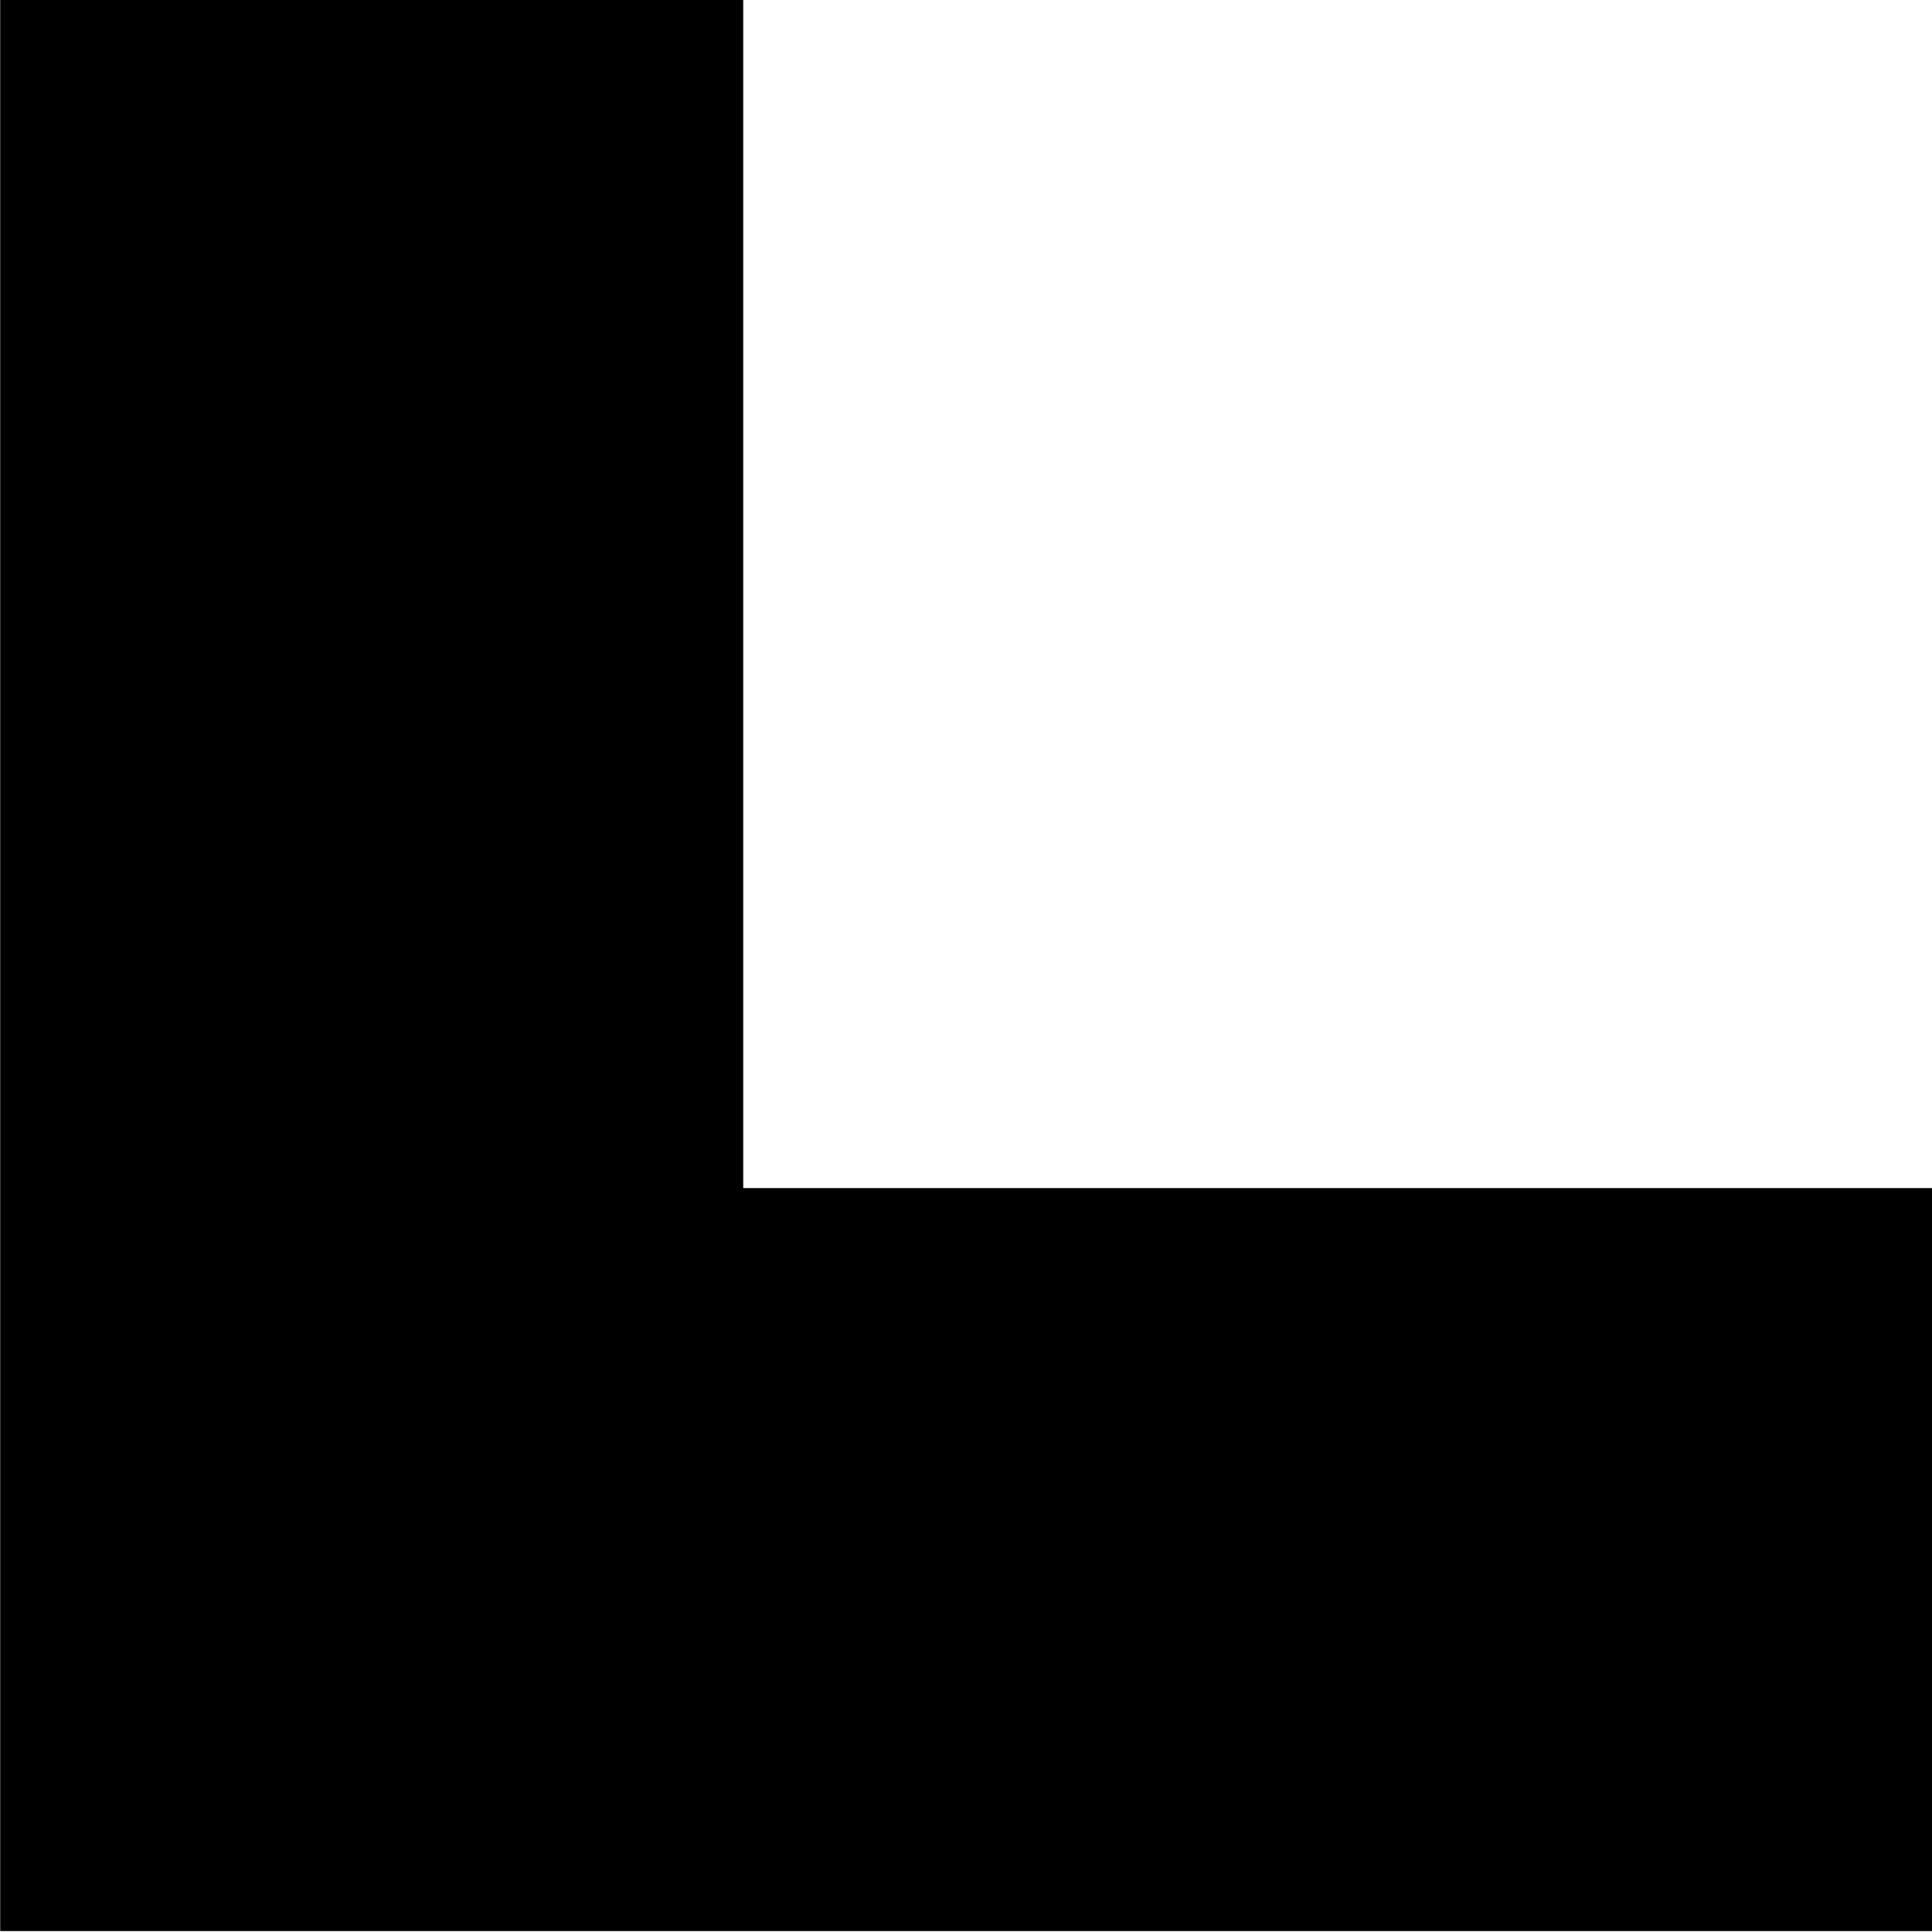
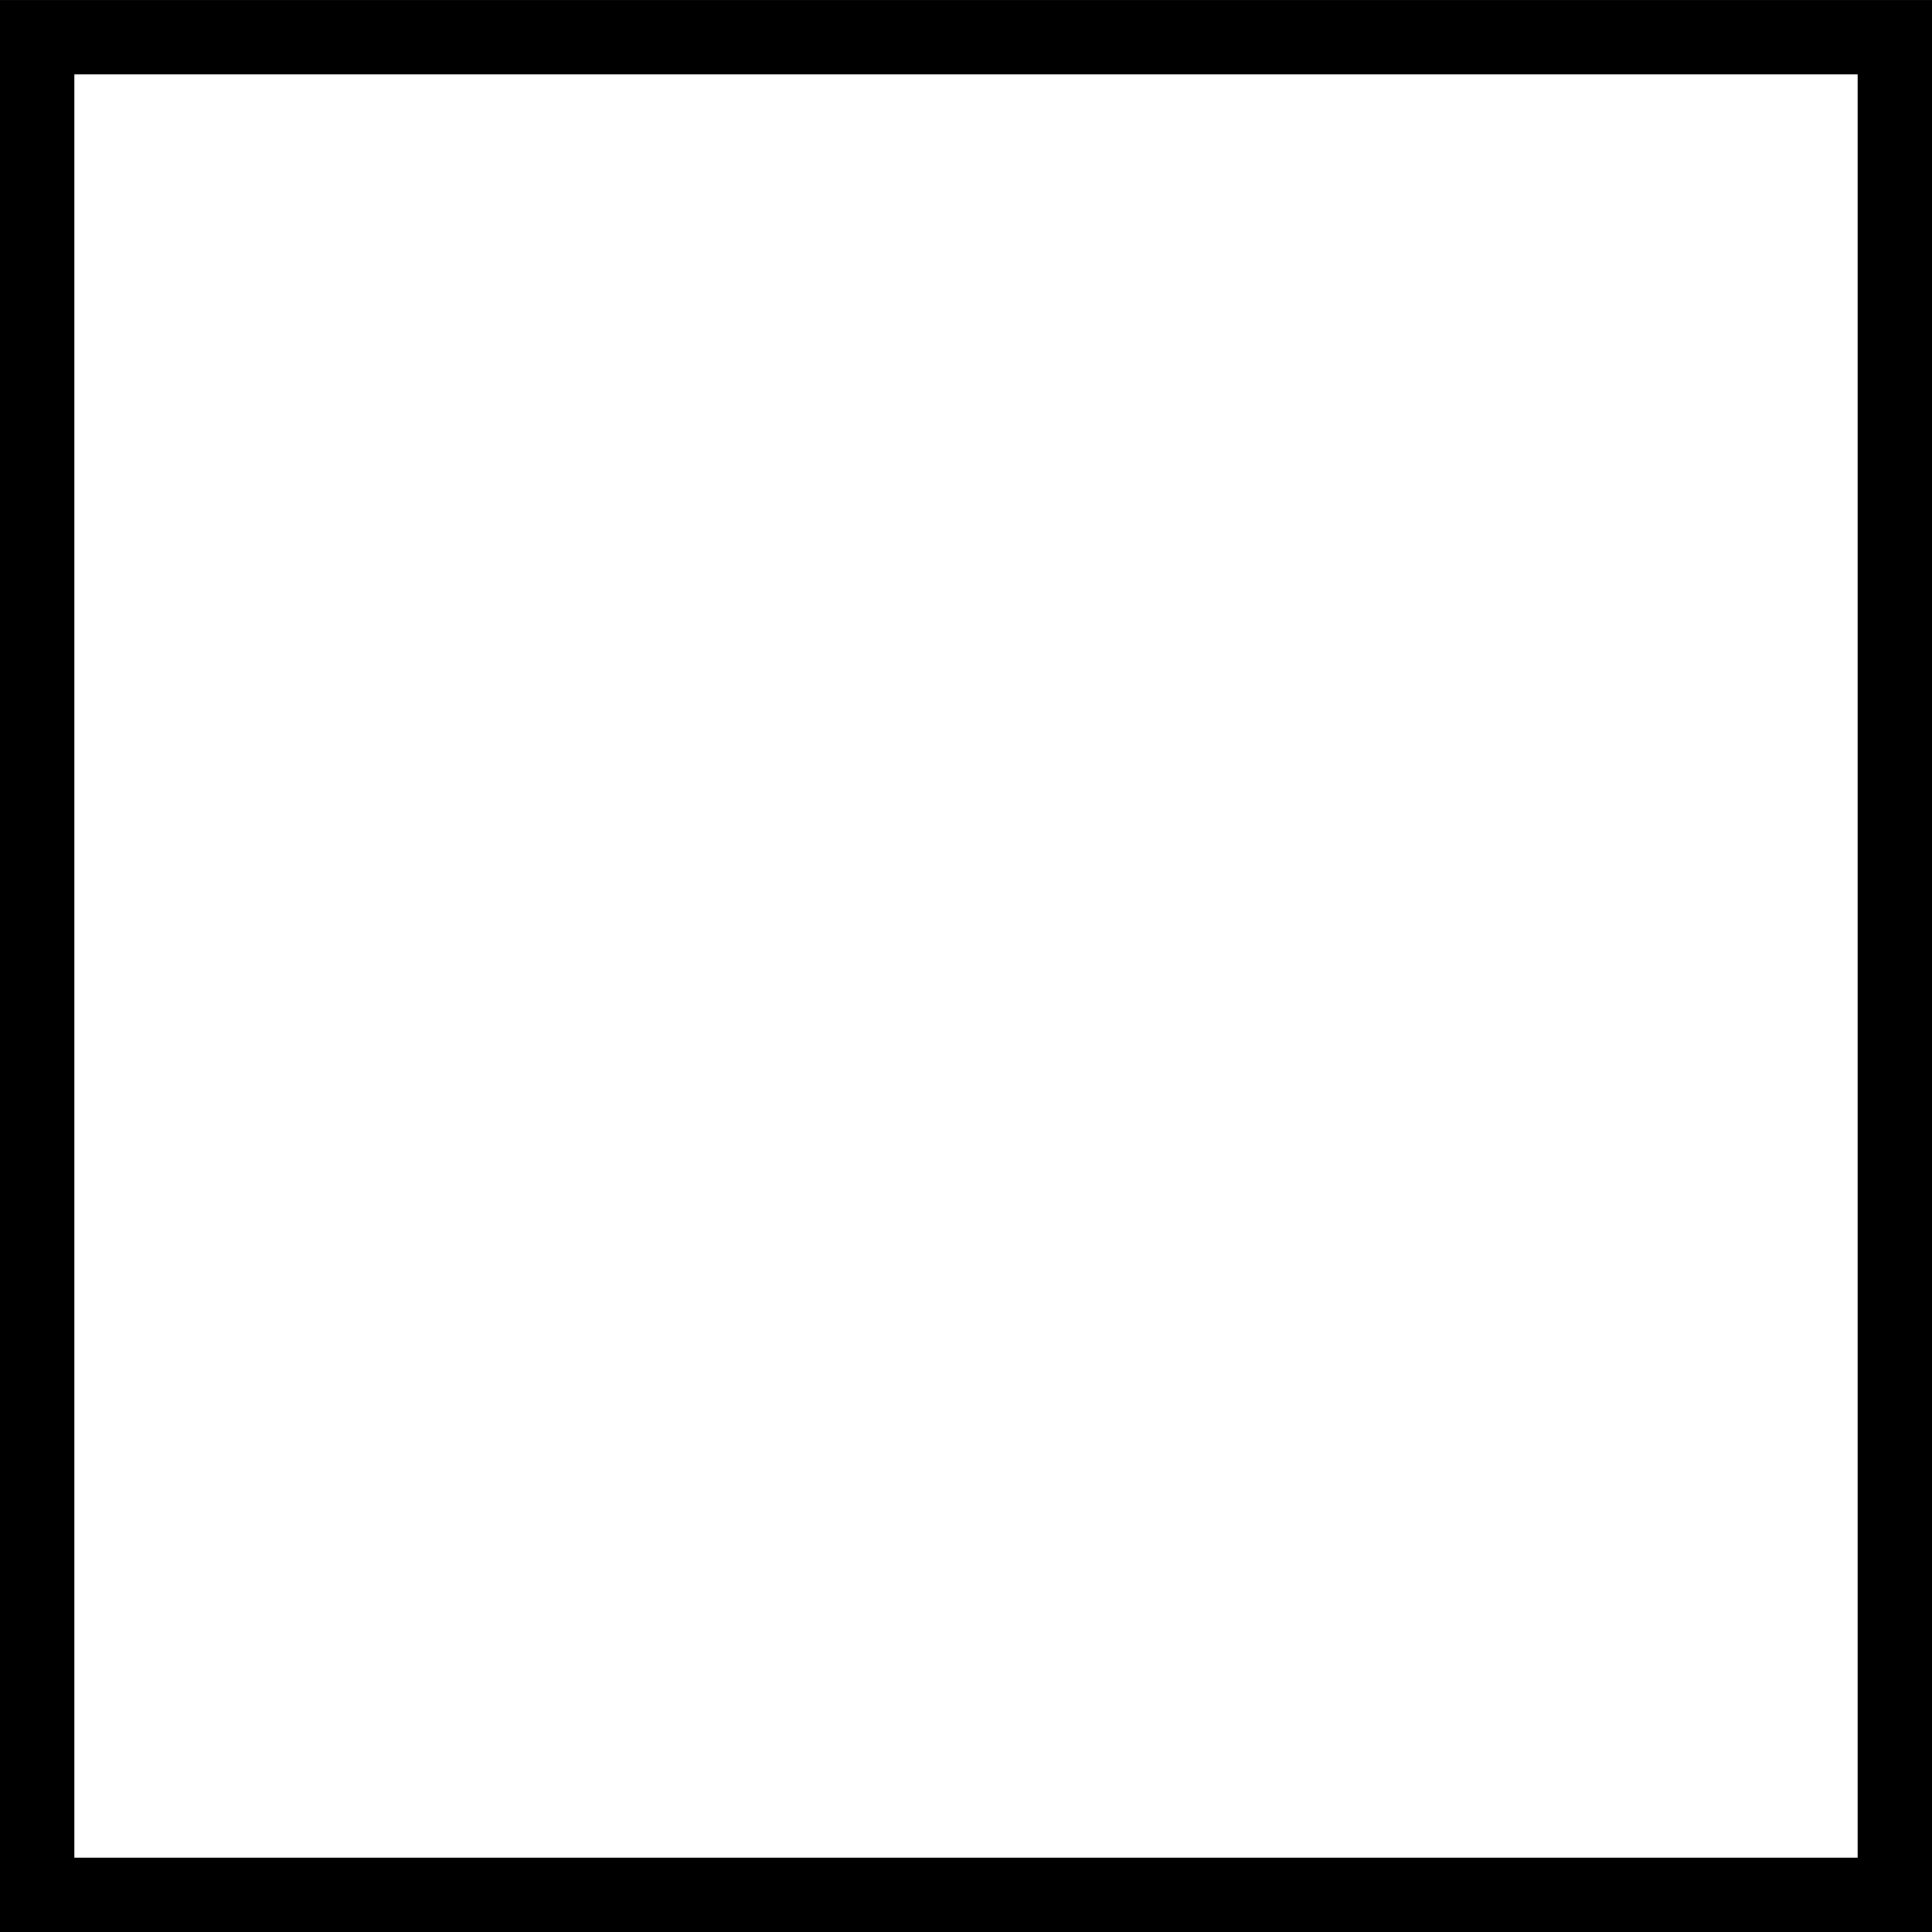
- <svg xmlns="http://www.w3.org/2000/svg" id="svg2" height="50" width="50" version="1.1">
+ <svg xmlns="http://www.w3.org/2000/svg" id="svg2" height="500" width="500" version="1.1">
  <defs id="defs4" />
-   <g id="layer1" transform="matrix(9.99998,0,0,9.99998,9.0122023e-5,-10473.388)">
-     <rect id="rect2991" height="48.077" width="48.077" y="1003.3" x="0.962" style="fill:#ffffff;fill-rule:nonzero;stroke:#000000;stroke-width:1.923" />
-   </g>
+   <rect style="fill:#ffffff;fill-rule:nonzero;stroke:#000000;stroke-width:19.231" x="9.615" y="9.623" width="480.769" height="480.769" id="rect2991" />
</svg>
